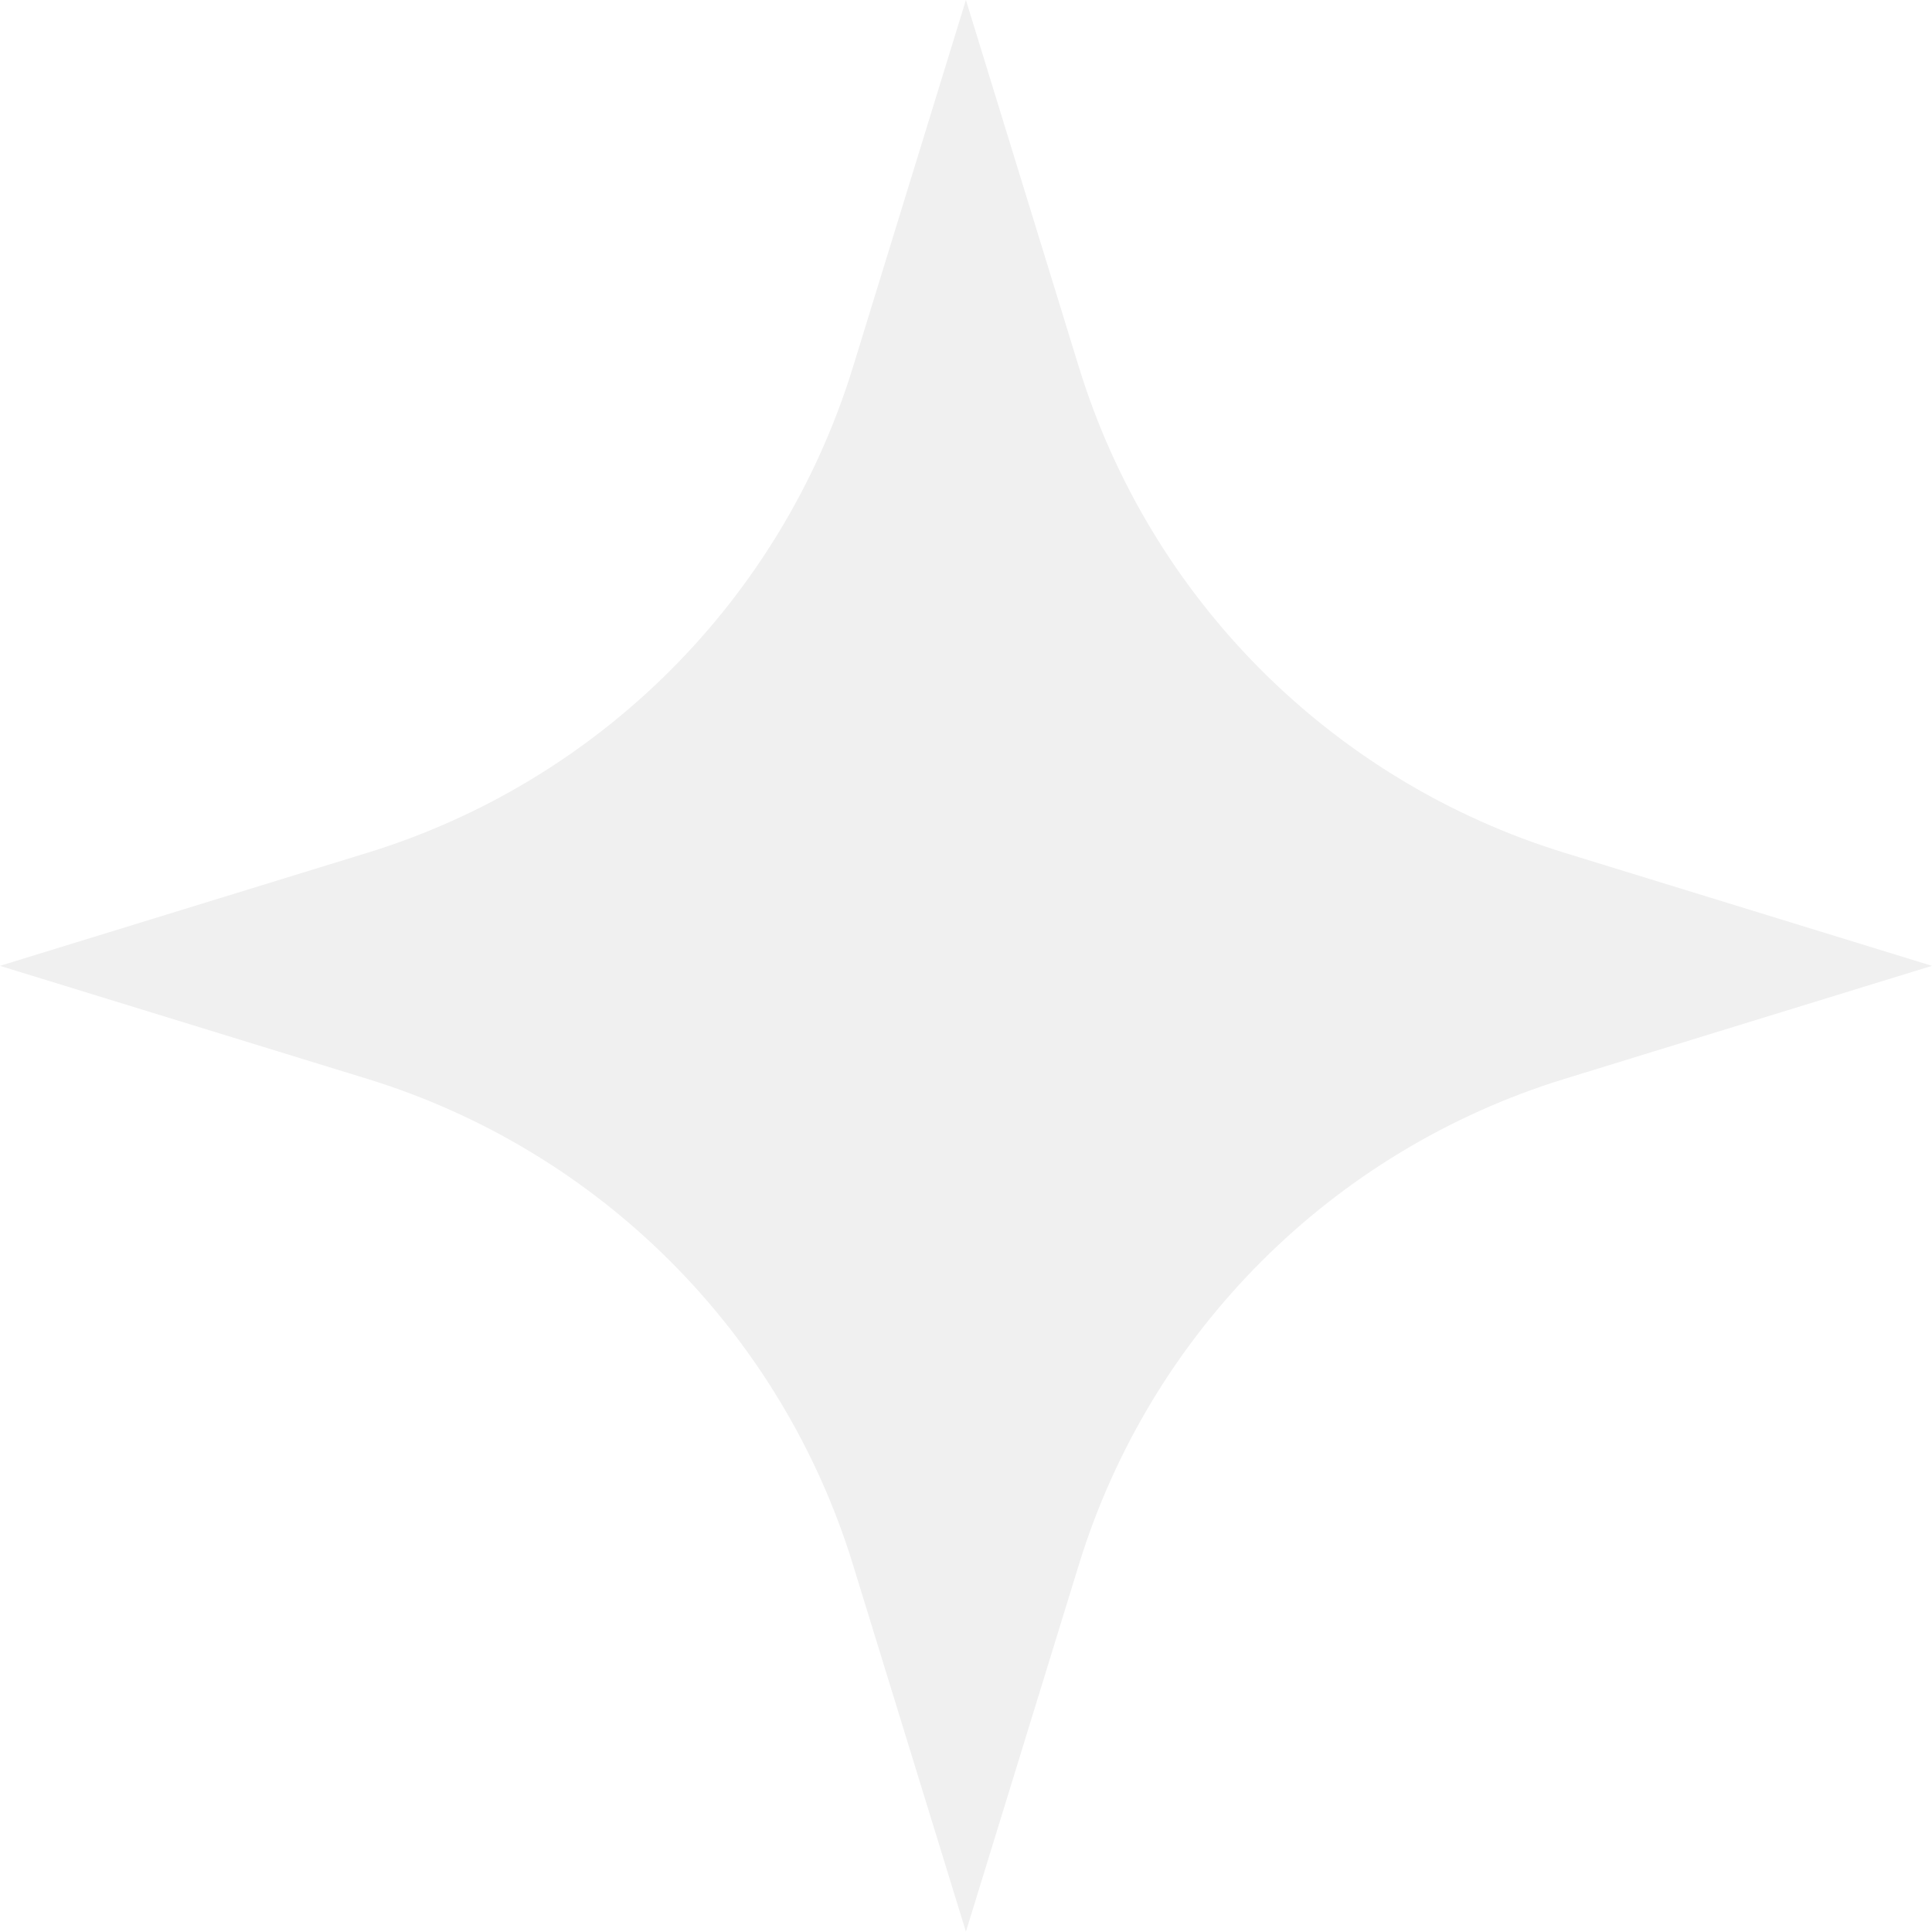
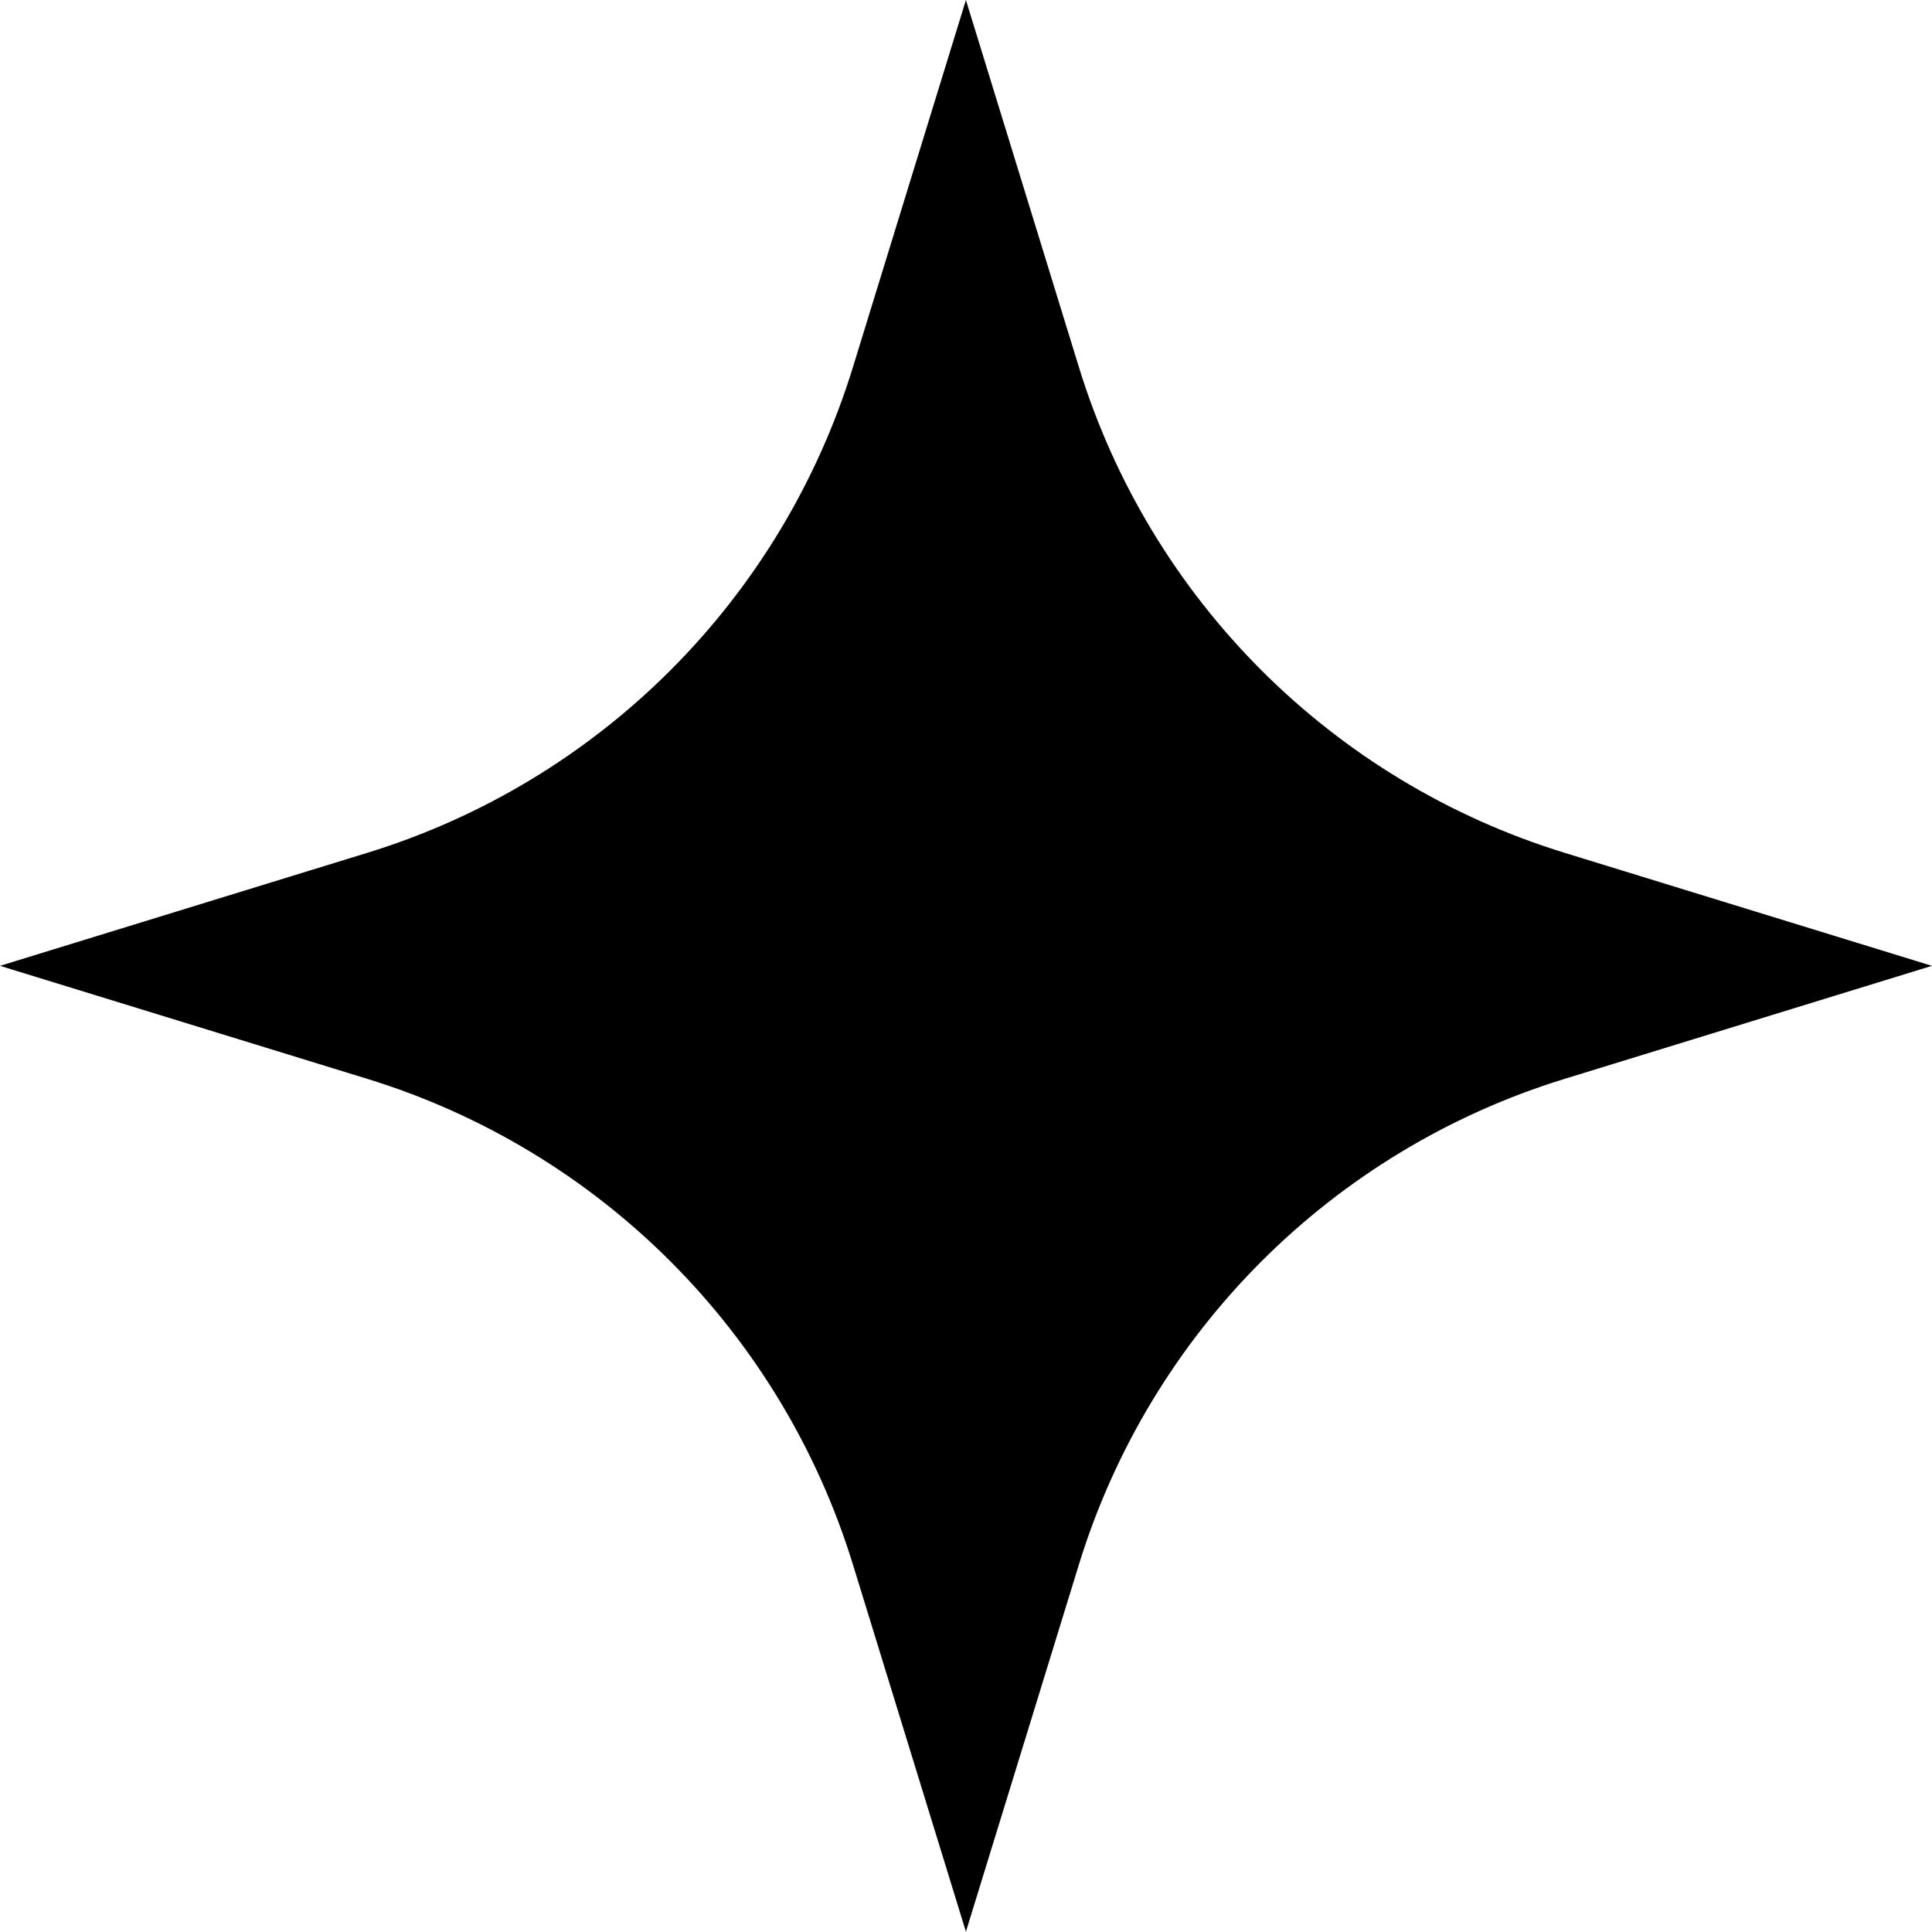
<svg xmlns="http://www.w3.org/2000/svg" width="24" height="24" viewBox="0 0 24 24" fill="none">
-   <path d="M13.403 4.562C14.291 7.447 16.55 9.706 19.436 10.594L23.999 11.998L19.436 13.402C16.55 14.29 14.291 16.549 13.403 19.434L11.999 23.996L10.595 19.434C9.707 16.549 7.449 14.29 4.563 13.402L0 11.998L4.563 10.594C7.449 9.706 9.707 7.447 10.595 4.562L11.999 0L13.403 4.562Z" fill="#F0F0F0" />
+   <path d="M13.403 4.562C14.291 7.447 16.55 9.706 19.436 10.594L23.999 11.998L19.436 13.402C16.55 14.29 14.291 16.549 13.403 19.434L11.999 23.996L10.595 19.434C9.707 16.549 7.449 14.29 4.563 13.402L0 11.998L4.563 10.594C7.449 9.706 9.707 7.447 10.595 4.562L11.999 0L13.403 4.562Z" fill="currentColor" />
</svg>
